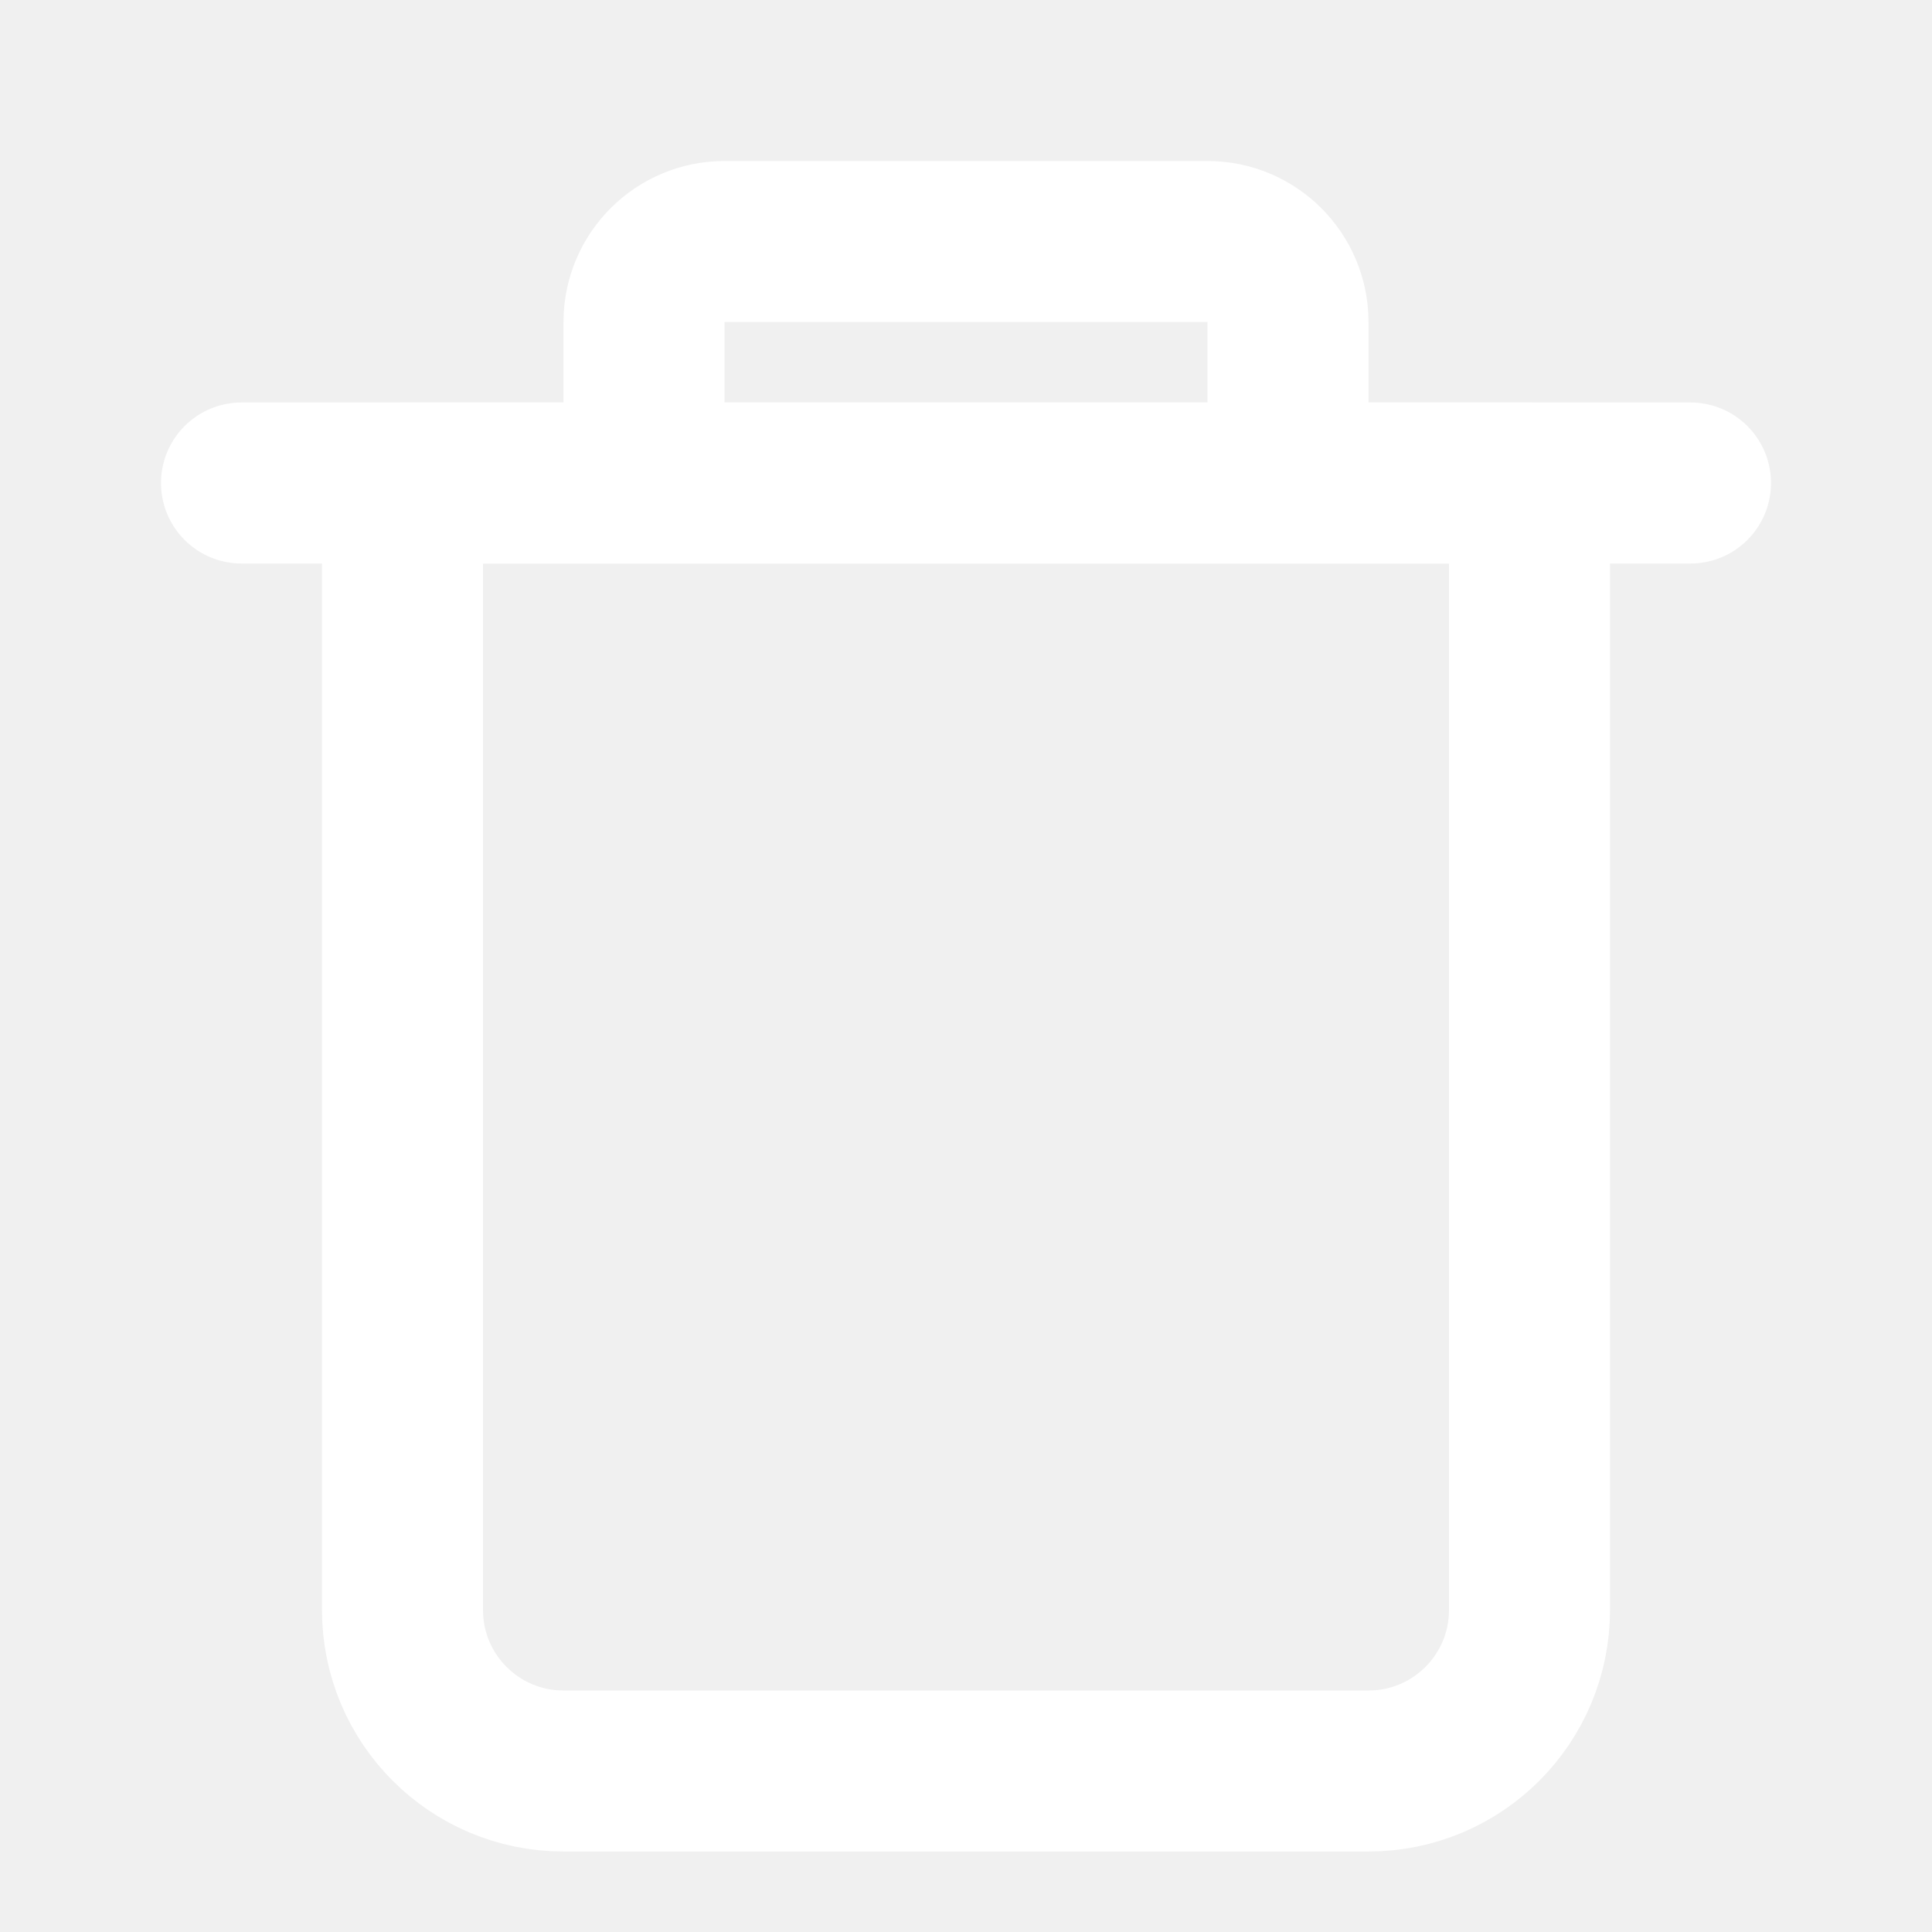
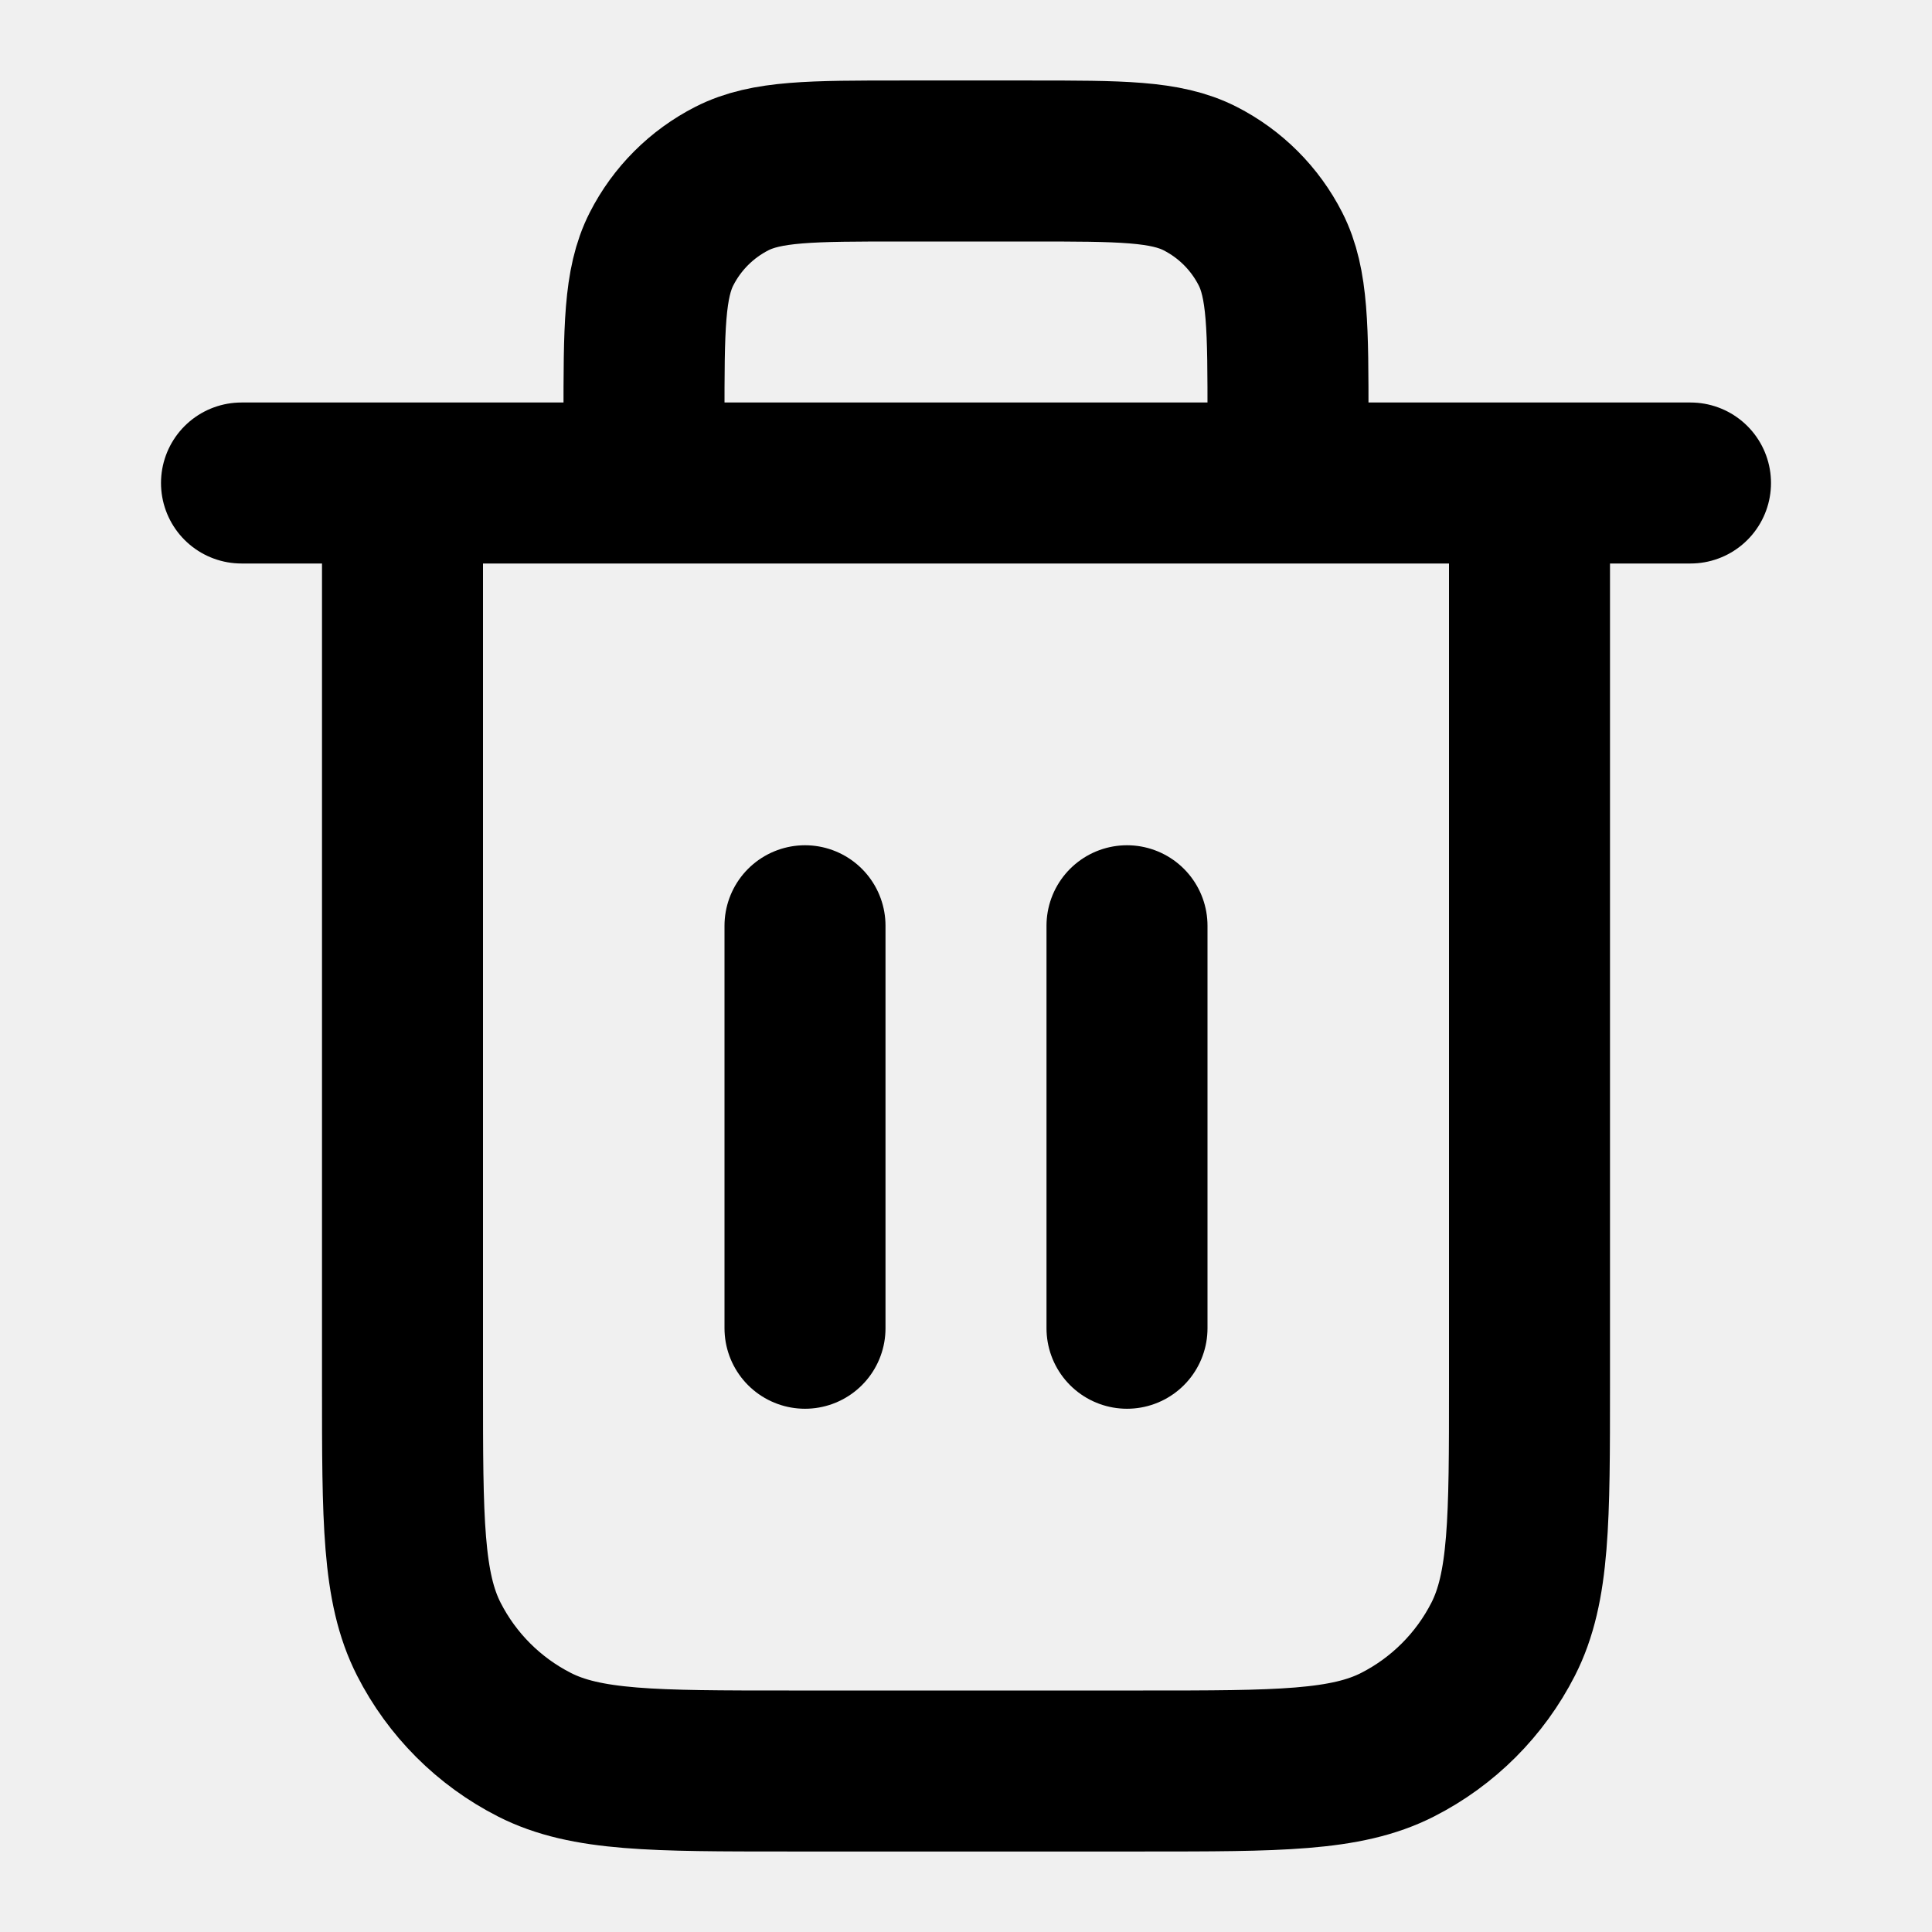
- <svg xmlns="http://www.w3.org/2000/svg" width="24" height="24" viewBox="0 0 24 24" fill="none">
-   <path d="M3 6H5H21" stroke="white" stroke-width="2" stroke-linecap="round" stroke-linejoin="round" />
-   <path d="M8 6V4C8 3.448 8.448 3 9 3H15C15.552 3 16 3.448 16 4V6M19 6V20C19 21.105 18.105 22 17 22H7C5.895 22 5 21.105 5 20V6H19Z" stroke="white" stroke-width="2" stroke-linecap="round" stroke-linejoin="round" />
+ <svg xmlns="http://www.w3.org/2000/svg" viewBox="0 0 24 24" fill="none" stroke="currentColor" stroke-width="2" stroke-linecap="round" stroke-linejoin="round">
+   <path d="M16 6v-.8c0-1.12 0-1.68-.218-2.108a2 2 0 0 0-.874-.874C14.48 2 13.92 2 12.8 2h-1.6c-1.12 0-1.68 0-2.108.218a2 2 0 0 0-.874.874C8 3.52 8 4.08 8 5.2V6m2 5.5v5m4-5v5M3 6h18m-2 0v11.2c0 1.68 0 2.52-.327 3.162a3 3 0 0 1-1.311 1.311C16.72 22 15.88 22 14.2 22H9.8c-1.68 0-2.52 0-3.162-.327a3 3 0 0 1-1.311-1.311C5 19.72 5 18.88 5 17.2V6" />
</svg>
